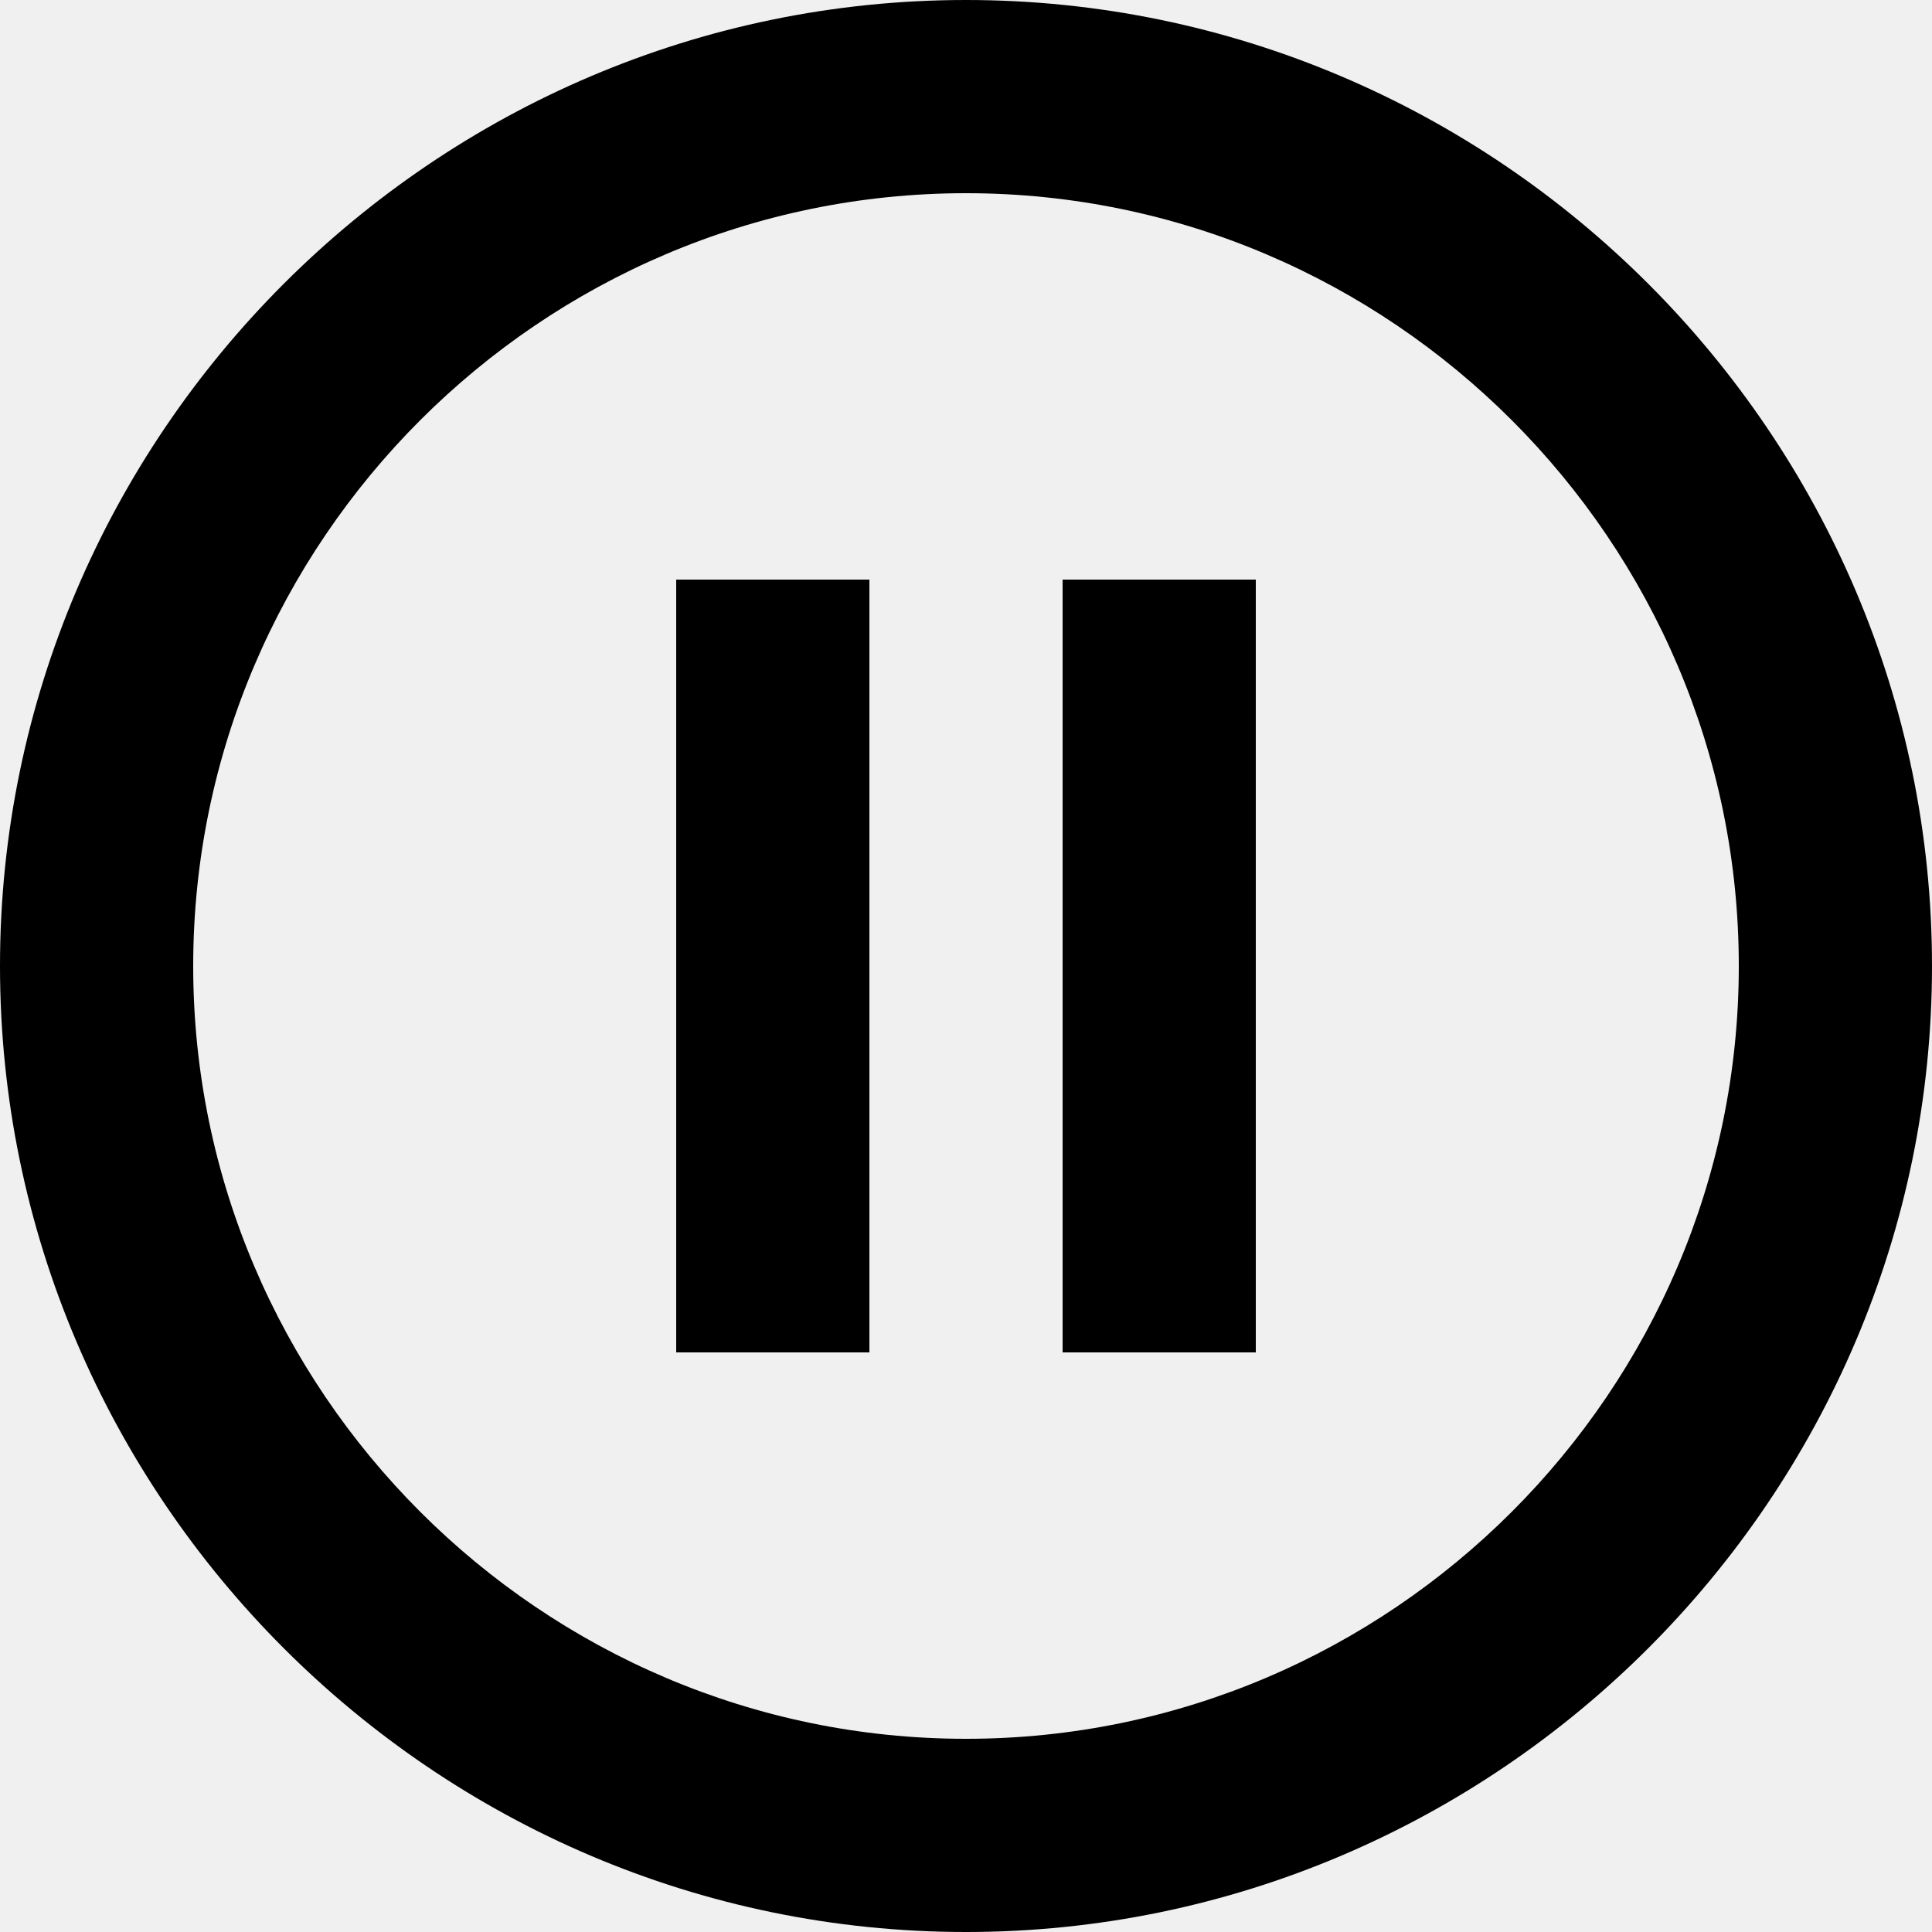
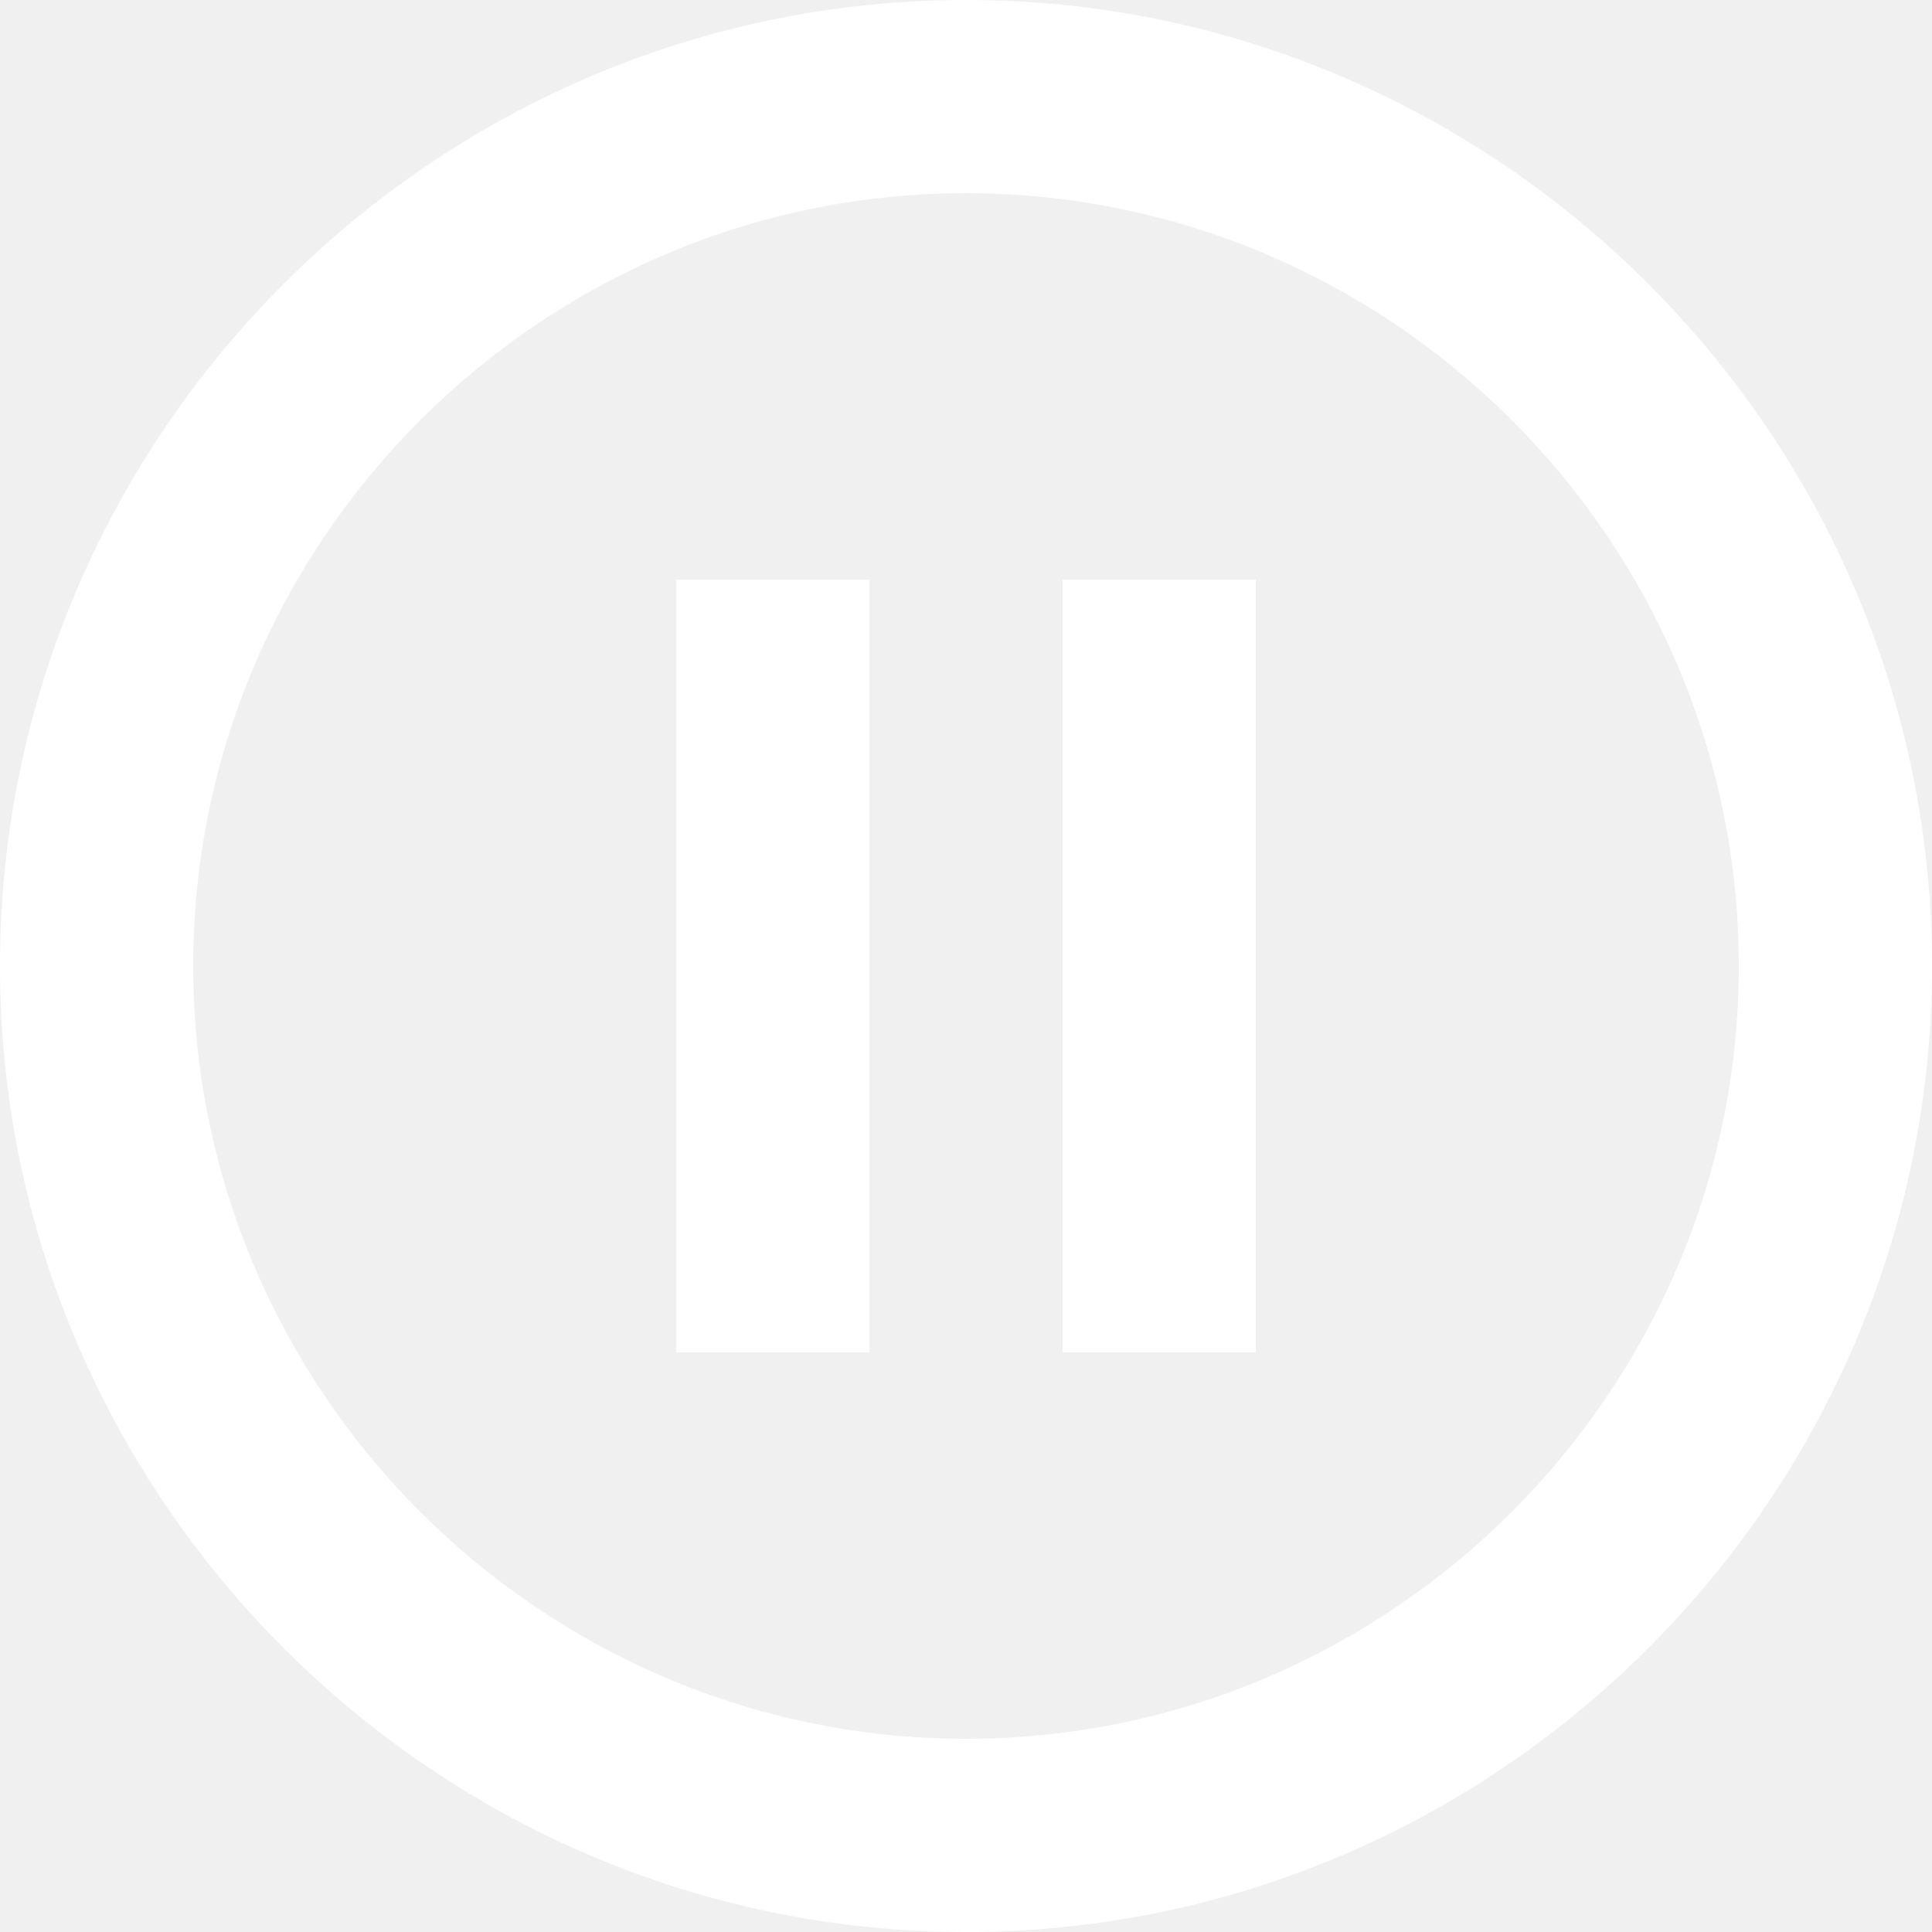
<svg xmlns="http://www.w3.org/2000/svg" width="20px" height="20px" viewBox="0 0 20 20" version="1.1">
  <defs />
  <g id="Page-1" stroke="none" stroke-width="1" fill="none" fill-rule="evenodd">
-     <g id="Icons-AV" transform="translate(-42, -85)" fill="#000000">
+     <g id="Icons-AV" transform="translate(-42, -85)" fill="#FFFFFF">
      <g id="pause-circle-outline" transform="translate(42, 85)">
        <path d="M7,14 L9,14 L9,6 L7,6 L7,14 L7,14 Z M10,0 C4.5,0 0,4.5 0,10 C0,15.5 4.5,20 10,20 C15.5,20 20,15.5 20,10 C20,4.5 15.5,0 10,0 L10,0 Z M10,18 C5.6,18 2,14.4 2,10 C2,5.6 5.6,2 10,2 C14.4,2 18,5.6 18,10 C18,14.4 14.4,18 10,18 L10,18 Z M11,14 L13,14 L13,6 L11,6 L11,14 L11,14 Z" id="Shape" />
      </g>
    </g>
  </g>
</svg>
